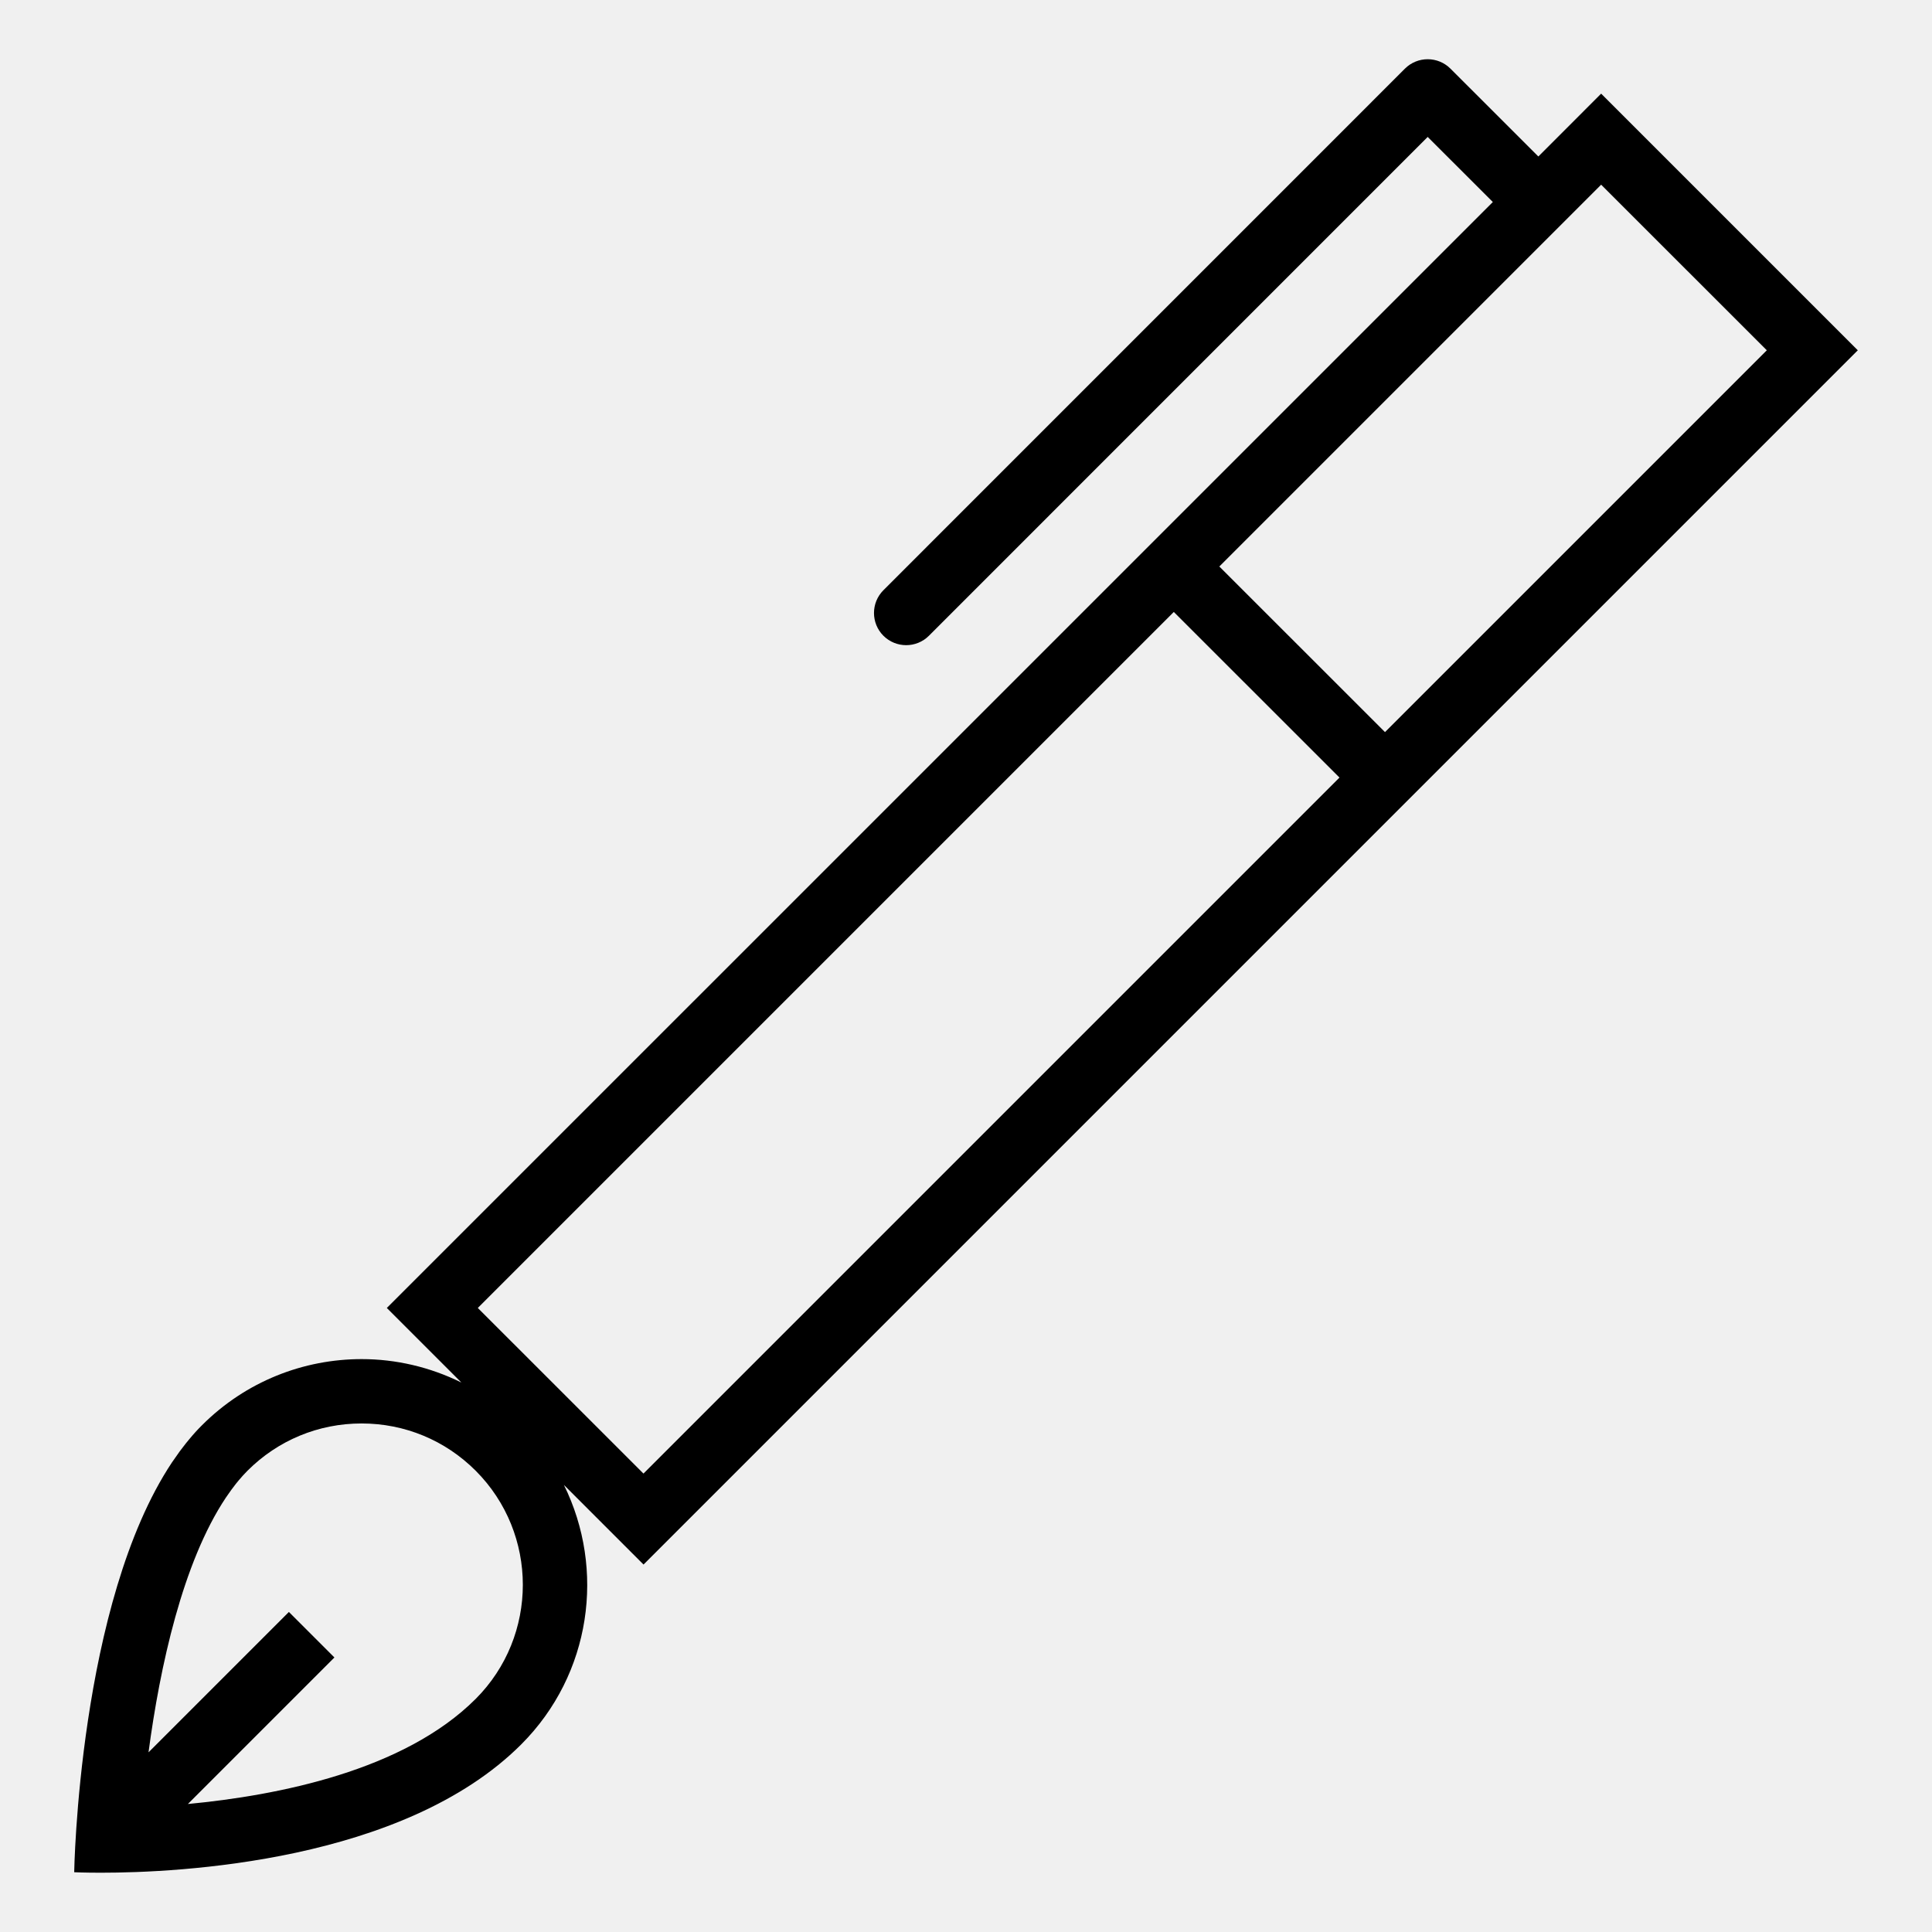
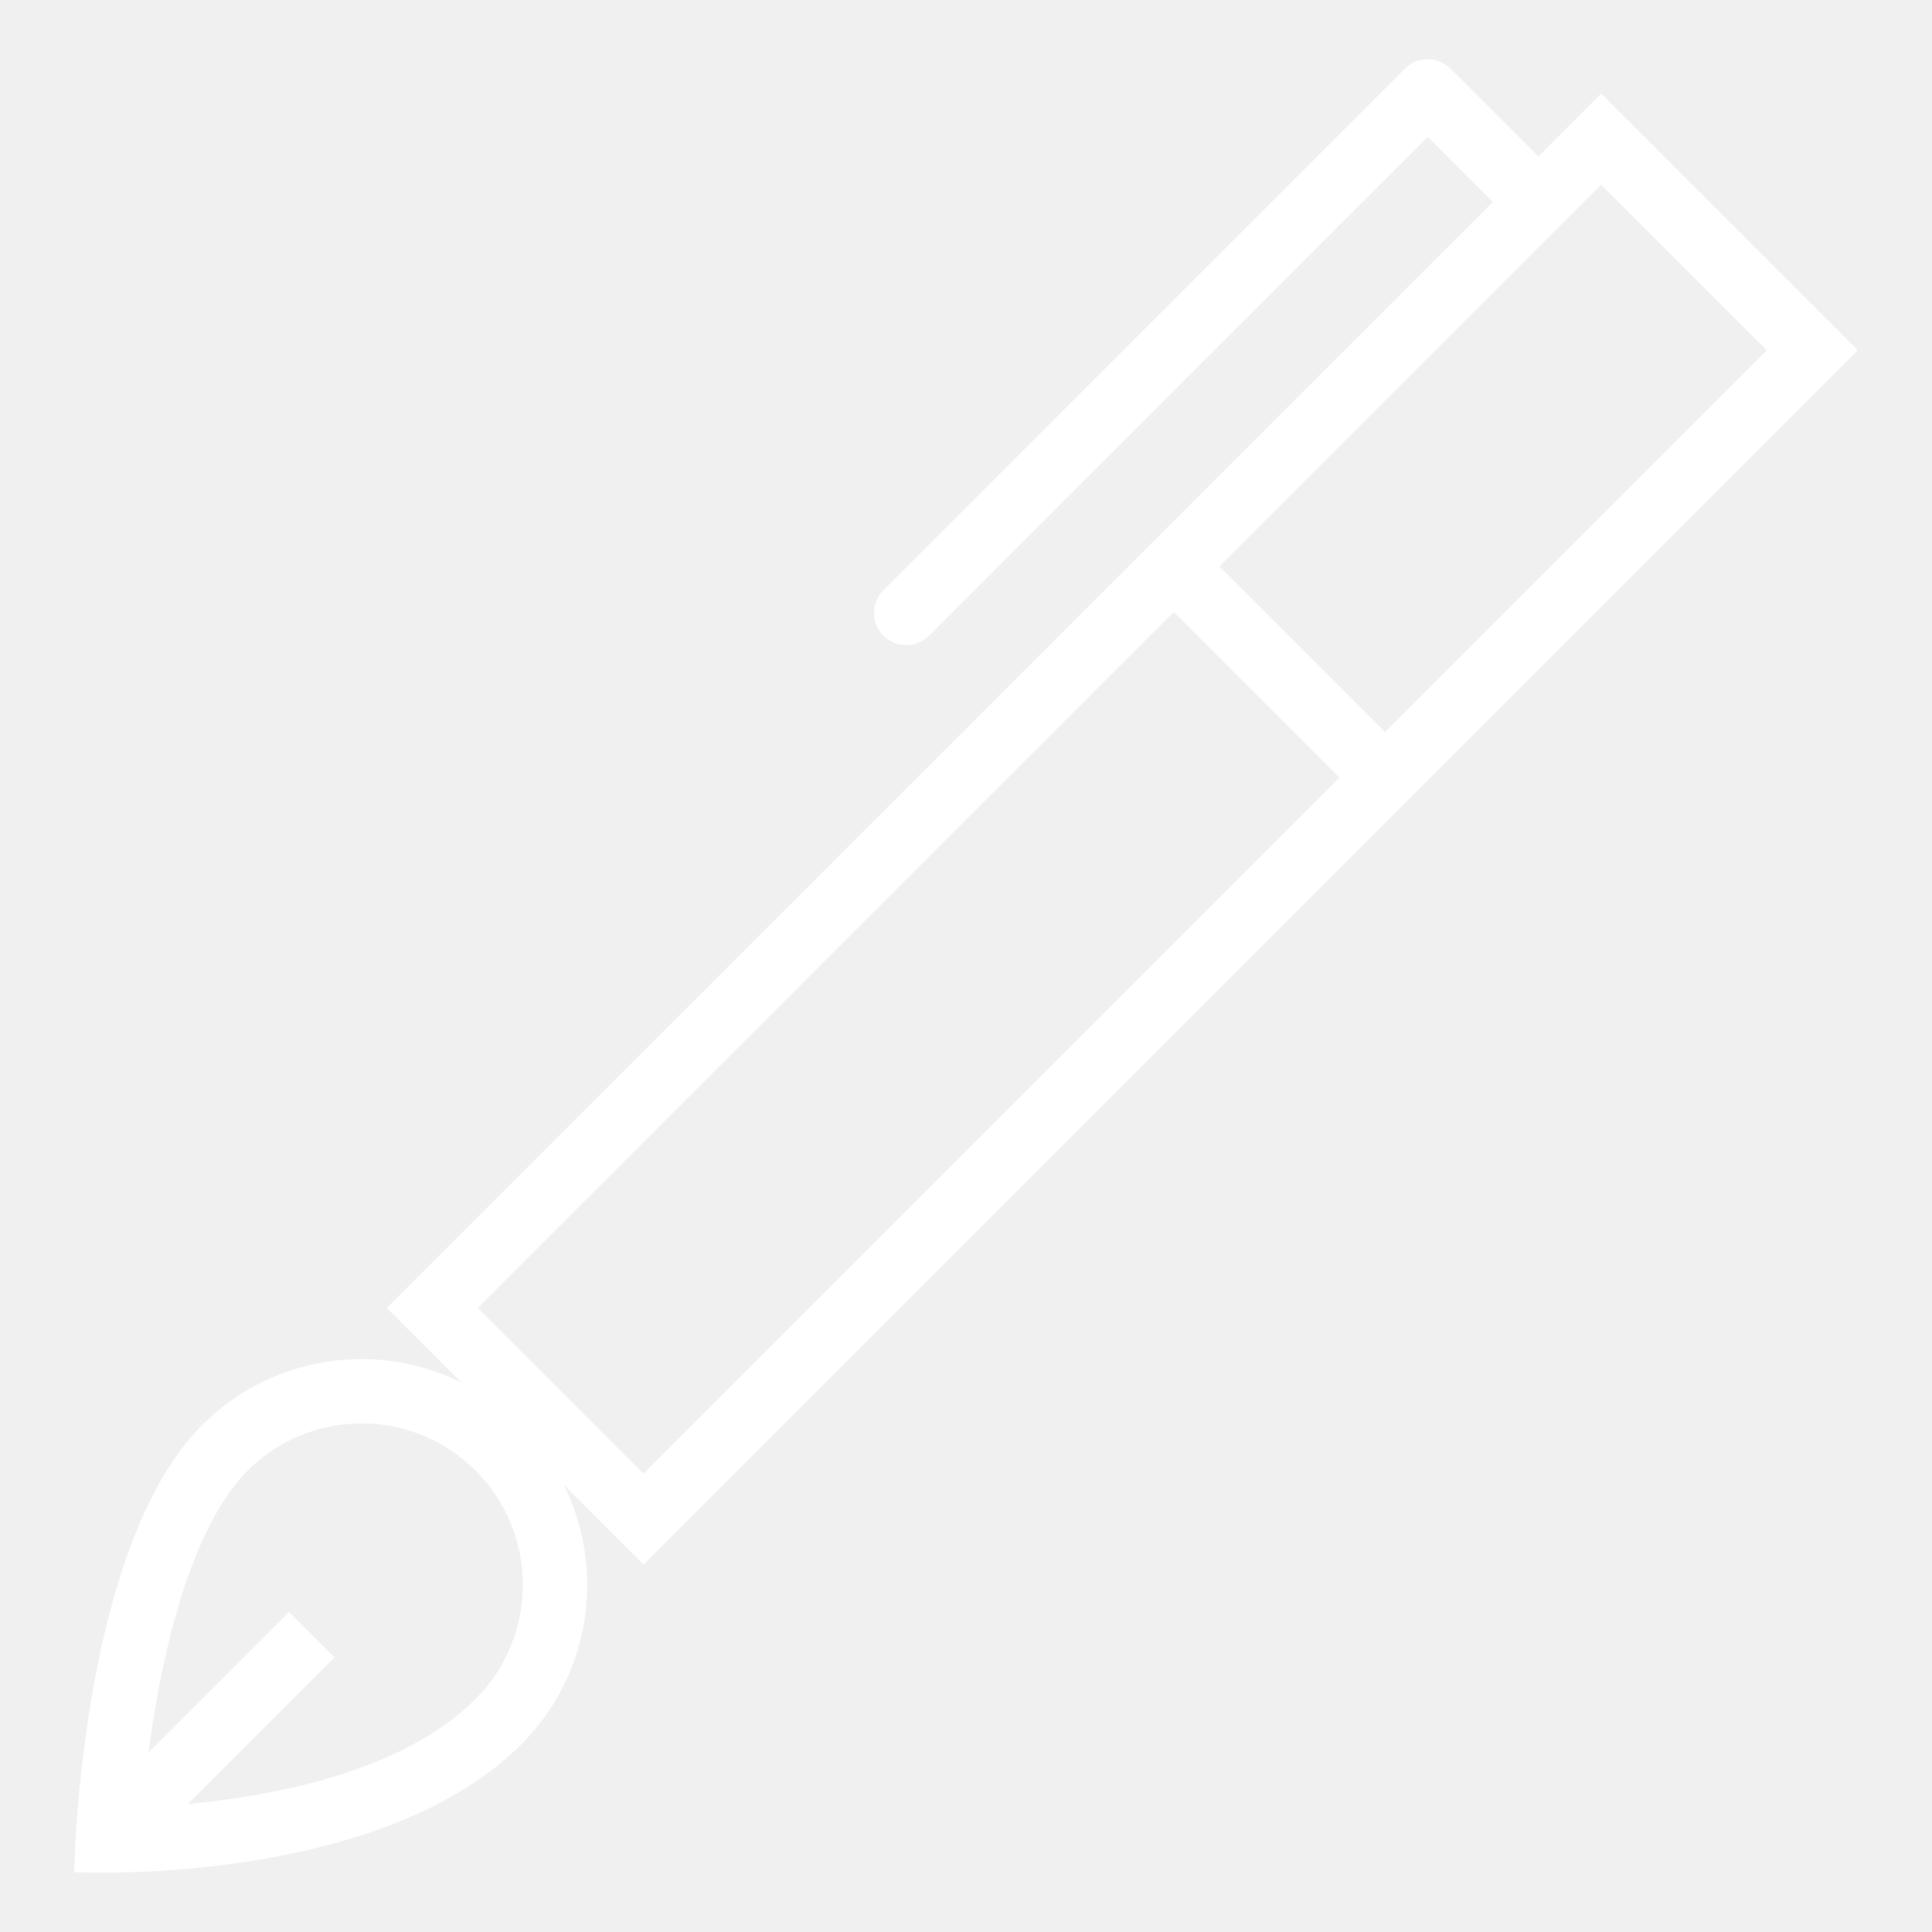
- <svg xmlns="http://www.w3.org/2000/svg" version="1.1" width="32" height="32" viewBox="0 0 32 32">
+ <svg xmlns="http://www.w3.org/2000/svg" version="1.1" width="100" height="100" viewBox="0 0 32 32">
  <g id="icomoon-ignore">
</g>
-   <path d="M30.771 5.802l-4.251-4.251-1.040 1.041-1.456-1.455c-0.208-0.208-0.546-0.208-0.754 0l-8.638 8.639c-0.208 0.208-0.208 0.546 0 0.754 0.104 0.104 0.241 0.156 0.377 0.156s0.273-0.052 0.377-0.156l8.261-8.262 1.079 1.078-18.319 18.318 1.235 1.235c-0.52-0.257-1.086-0.388-1.652-0.388-0.957 0-1.914 0.365-2.644 1.095-0.075 0.074-0.147 0.154-0.216 0.238-0.034 0.040-0.067 0.082-0.098 0.123-0.038 0.047-0.073 0.096-0.107 0.146-0.026 0.036-0.052 0.072-0.076 0.108-1.55 2.331-1.62 6.789-1.62 6.789s0.162 0.008 0.444 0.008c1.281 0 5.010-0.175 6.961-2.126 1.162-1.163 1.396-2.9 0.706-4.297l1.319 1.319 20.113-20.113zM7.879 28.139c-1.19 1.19-3.278 1.6-4.767 1.741l2.427-2.427-0.754-0.754-2.325 2.325c0.189-1.422 0.566-3.146 1.28-4.217l0.030-0.043 0.026-0.037c0.023-0.033 0.047-0.068 0.088-0.12 0.018-0.023 0.035-0.047 0.067-0.084 0.047-0.056 0.095-0.11 0.148-0.163 0.505-0.505 1.176-0.783 1.89-0.783s1.385 0.278 1.89 0.783c1.041 1.042 1.041 2.737 0 3.779zM29.264 5.802l-6.324 6.324-2.744-2.743 6.324-6.324 2.744 2.743zM19.442 10.136l2.744 2.743-11.528 11.528-2.744-2.743 11.528-11.528z" fill="#000000" />
+   <path d="M30.771 5.802l-4.251-4.251-1.040 1.041-1.456-1.455c-0.208-0.208-0.546-0.208-0.754 0l-8.638 8.639c-0.208 0.208-0.208 0.546 0 0.754 0.104 0.104 0.241 0.156 0.377 0.156s0.273-0.052 0.377-0.156l8.261-8.262 1.079 1.078-18.319 18.318 1.235 1.235c-0.52-0.257-1.086-0.388-1.652-0.388-0.957 0-1.914 0.365-2.644 1.095-0.075 0.074-0.147 0.154-0.216 0.238-0.034 0.040-0.067 0.082-0.098 0.123-0.038 0.047-0.073 0.096-0.107 0.146-0.026 0.036-0.052 0.072-0.076 0.108-1.55 2.331-1.62 6.789-1.62 6.789s0.162 0.008 0.444 0.008c1.281 0 5.010-0.175 6.961-2.126 1.162-1.163 1.396-2.9 0.706-4.297l1.319 1.319 20.113-20.113zM7.879 28.139c-1.19 1.19-3.278 1.6-4.767 1.741l2.427-2.427-0.754-0.754-2.325 2.325c0.189-1.422 0.566-3.146 1.28-4.217l0.030-0.043 0.026-0.037c0.023-0.033 0.047-0.068 0.088-0.12 0.018-0.023 0.035-0.047 0.067-0.084 0.047-0.056 0.095-0.11 0.148-0.163 0.505-0.505 1.176-0.783 1.89-0.783s1.385 0.278 1.89 0.783c1.041 1.042 1.041 2.737 0 3.779zM29.264 5.802l-6.324 6.324-2.744-2.743 6.324-6.324 2.744 2.743zM19.442 10.136l2.744 2.743-11.528 11.528-2.744-2.743 11.528-11.528z" fill="#fff" />
</svg>
